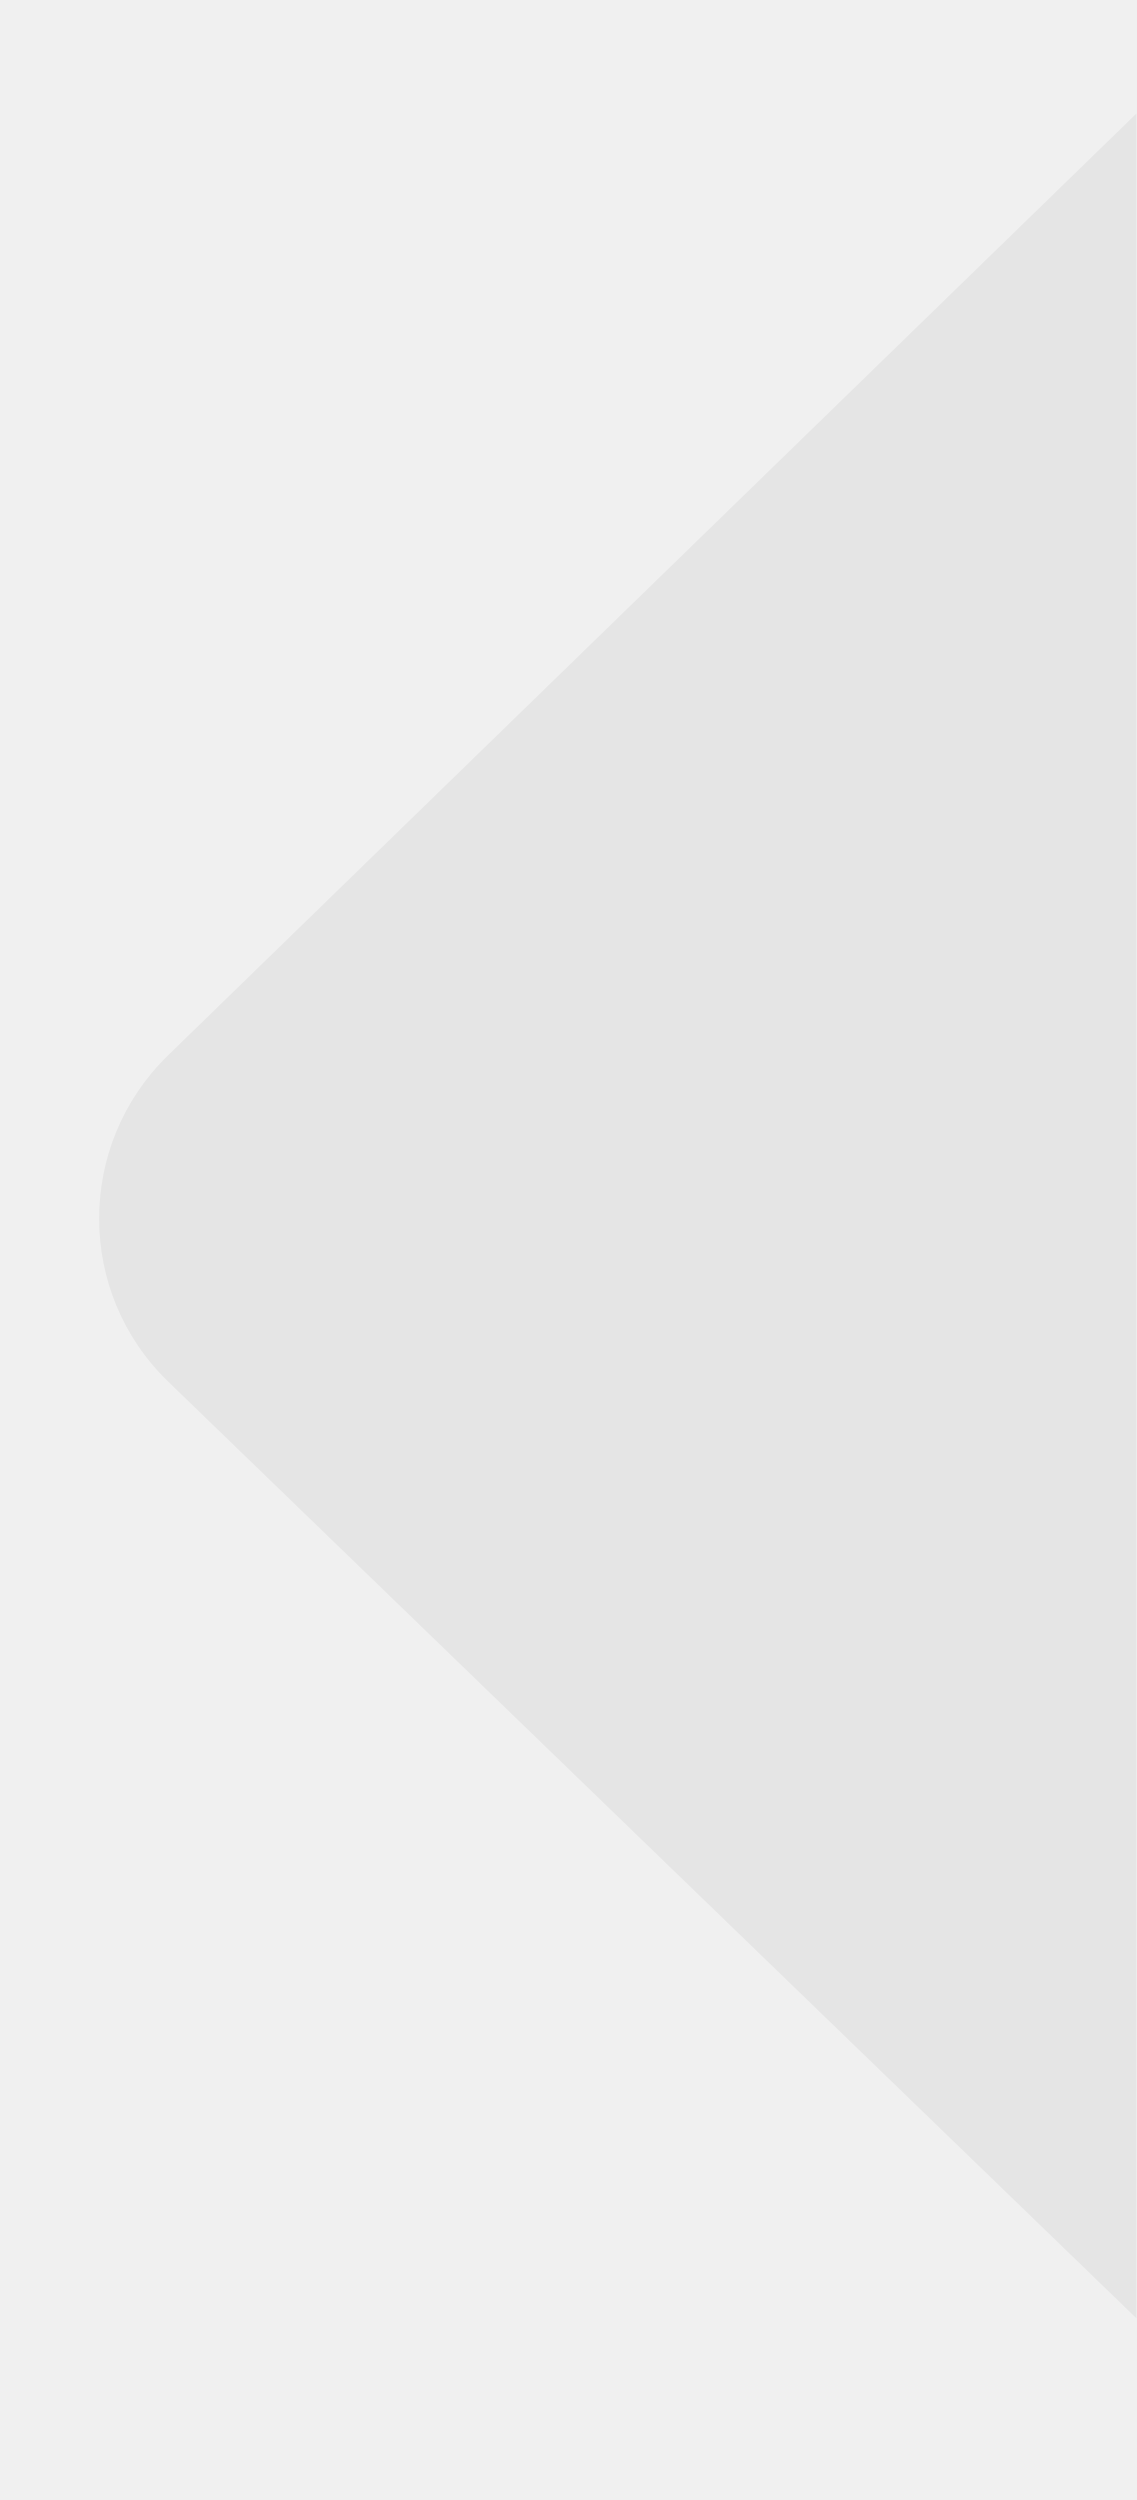
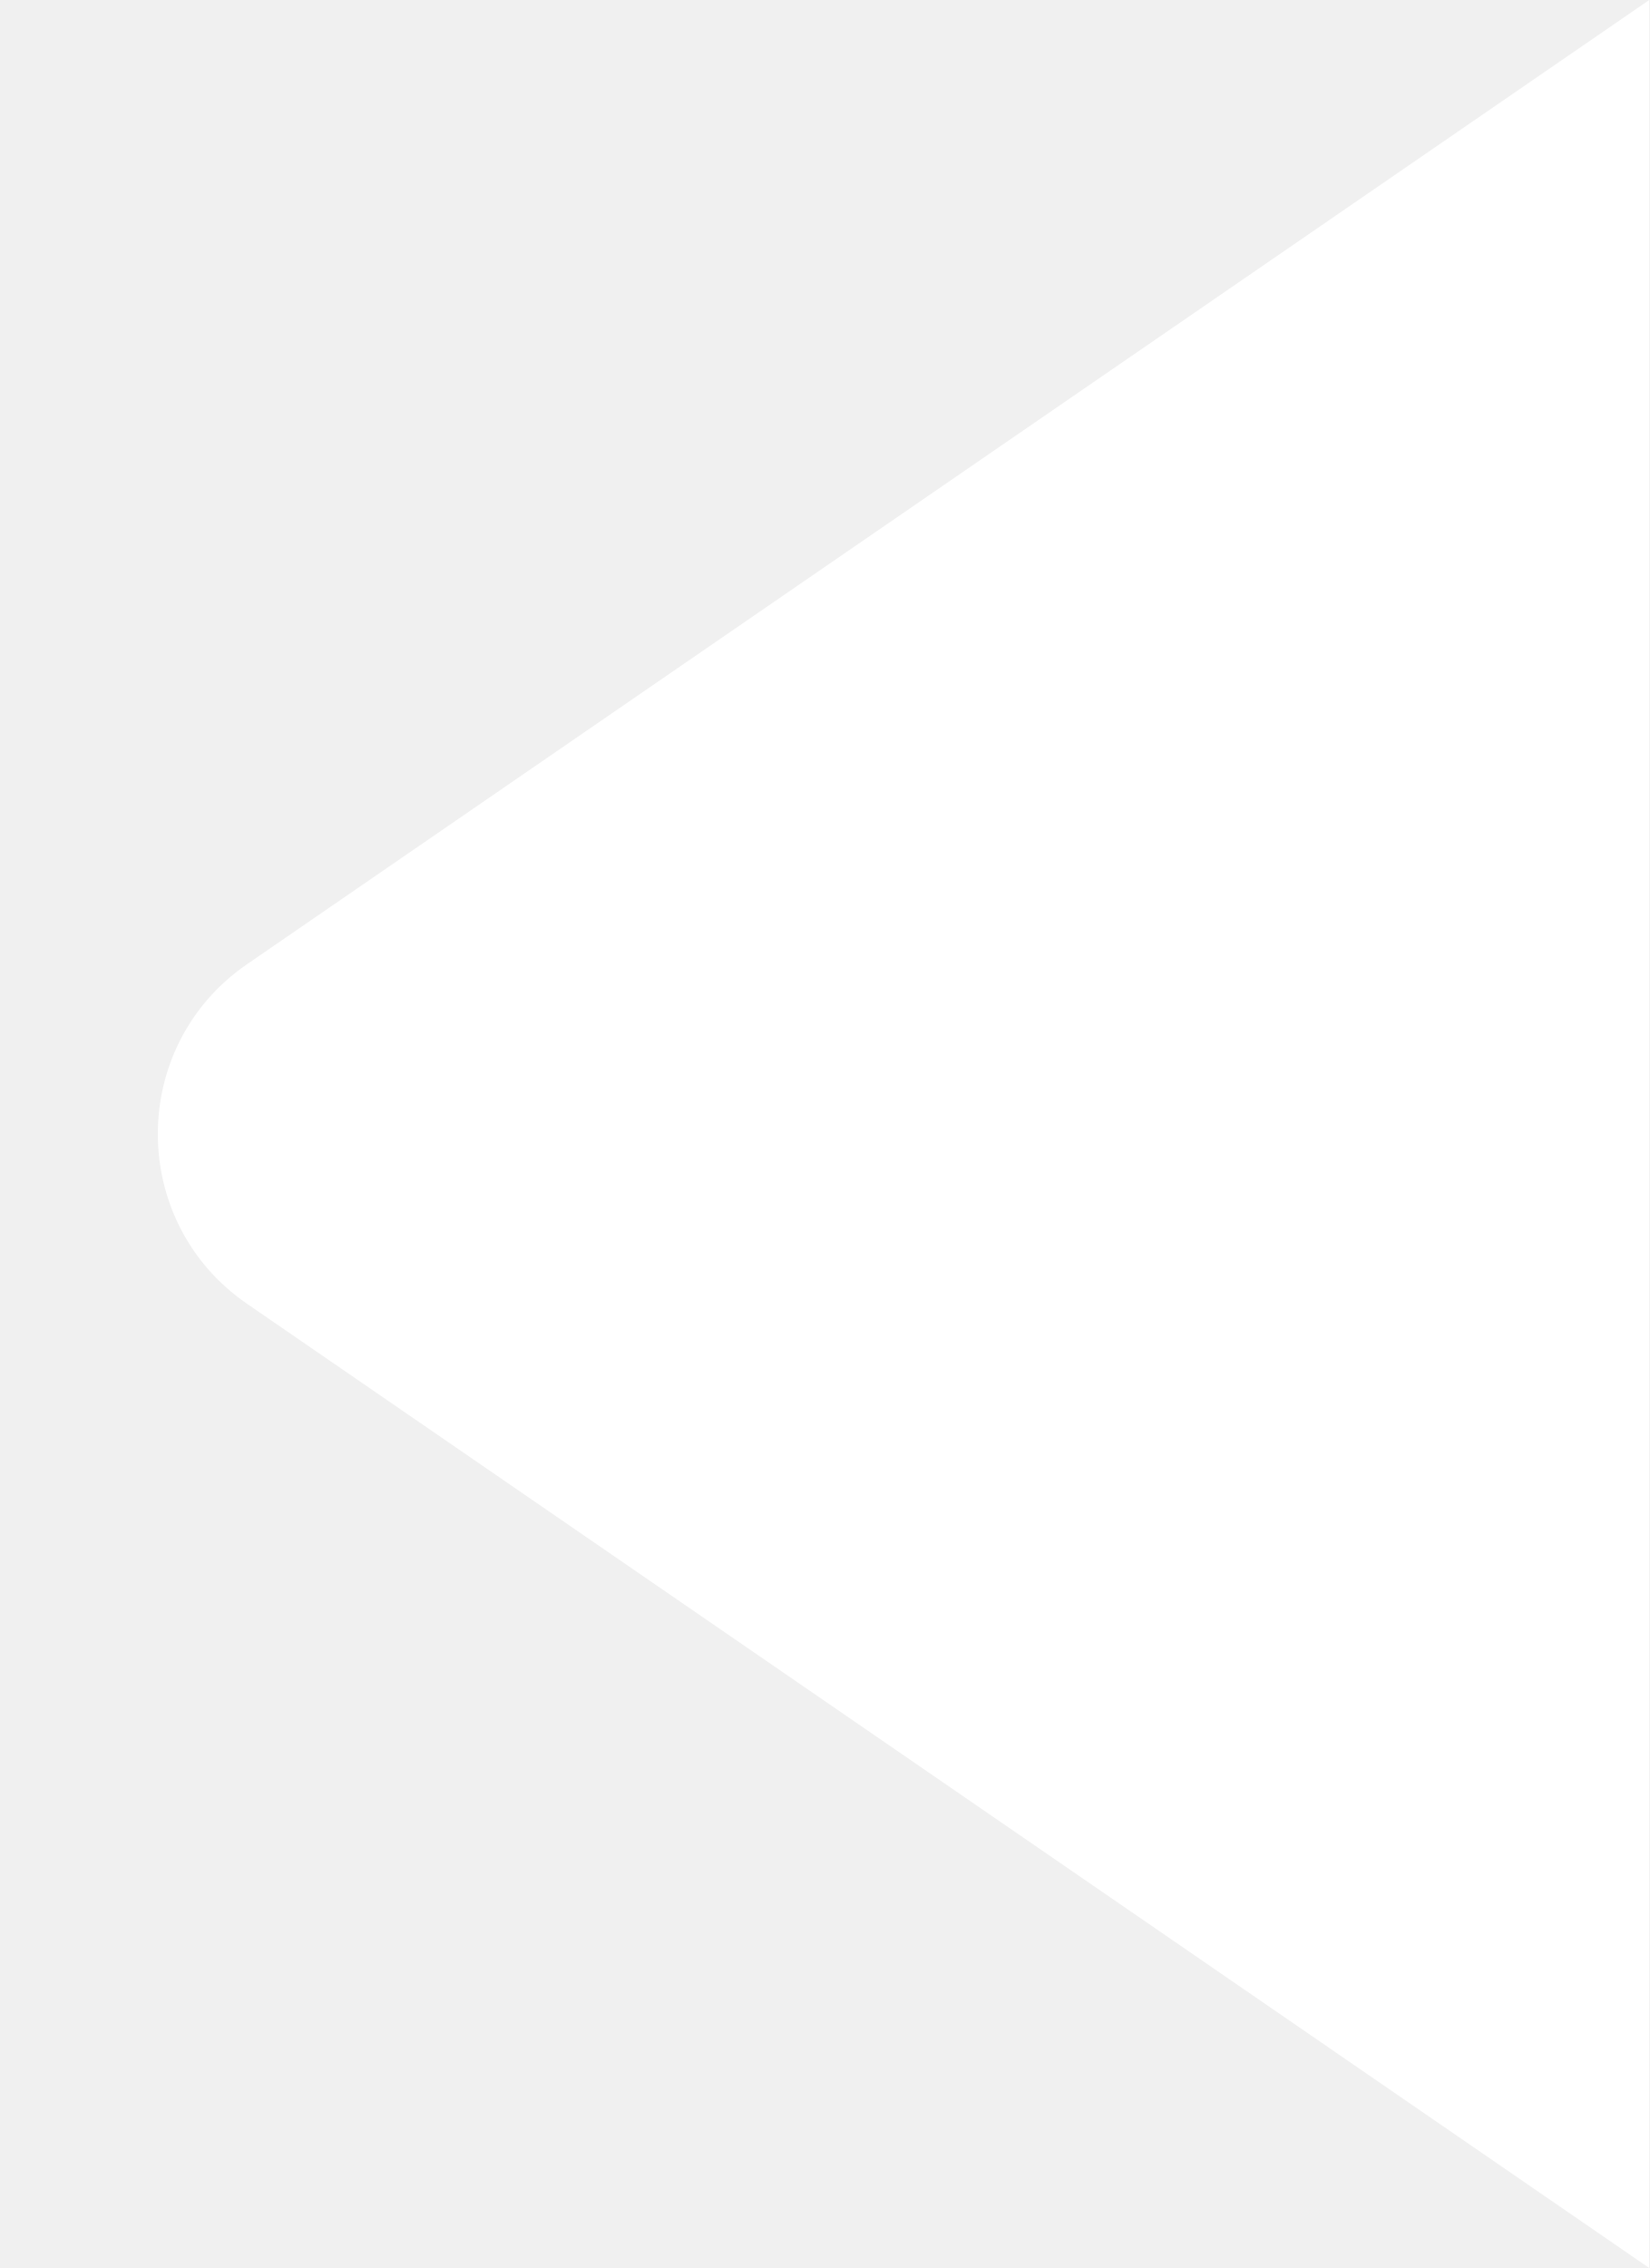
- <svg xmlns="http://www.w3.org/2000/svg" width="5" height="11" viewBox="0 0 5 11" fill="none">
-   <path d="M0.741 6.08C0.335 5.688 0.335 5.038 0.739 4.644L5 0.5L5 5L5 10.2L0.741 6.08Z" fill="black" fill-opacity="0.05" />
+ <svg xmlns="http://www.w3.org/2000/svg" width="8" height="11" viewBox="0 0 8 11" fill="none">
+   <path d="M1.199 6.324C0.621 5.927 0.621 5.073 1.199 4.676L8 -3.49691e-07L8 11L1.199 6.324Z" fill="white" />
</svg>
